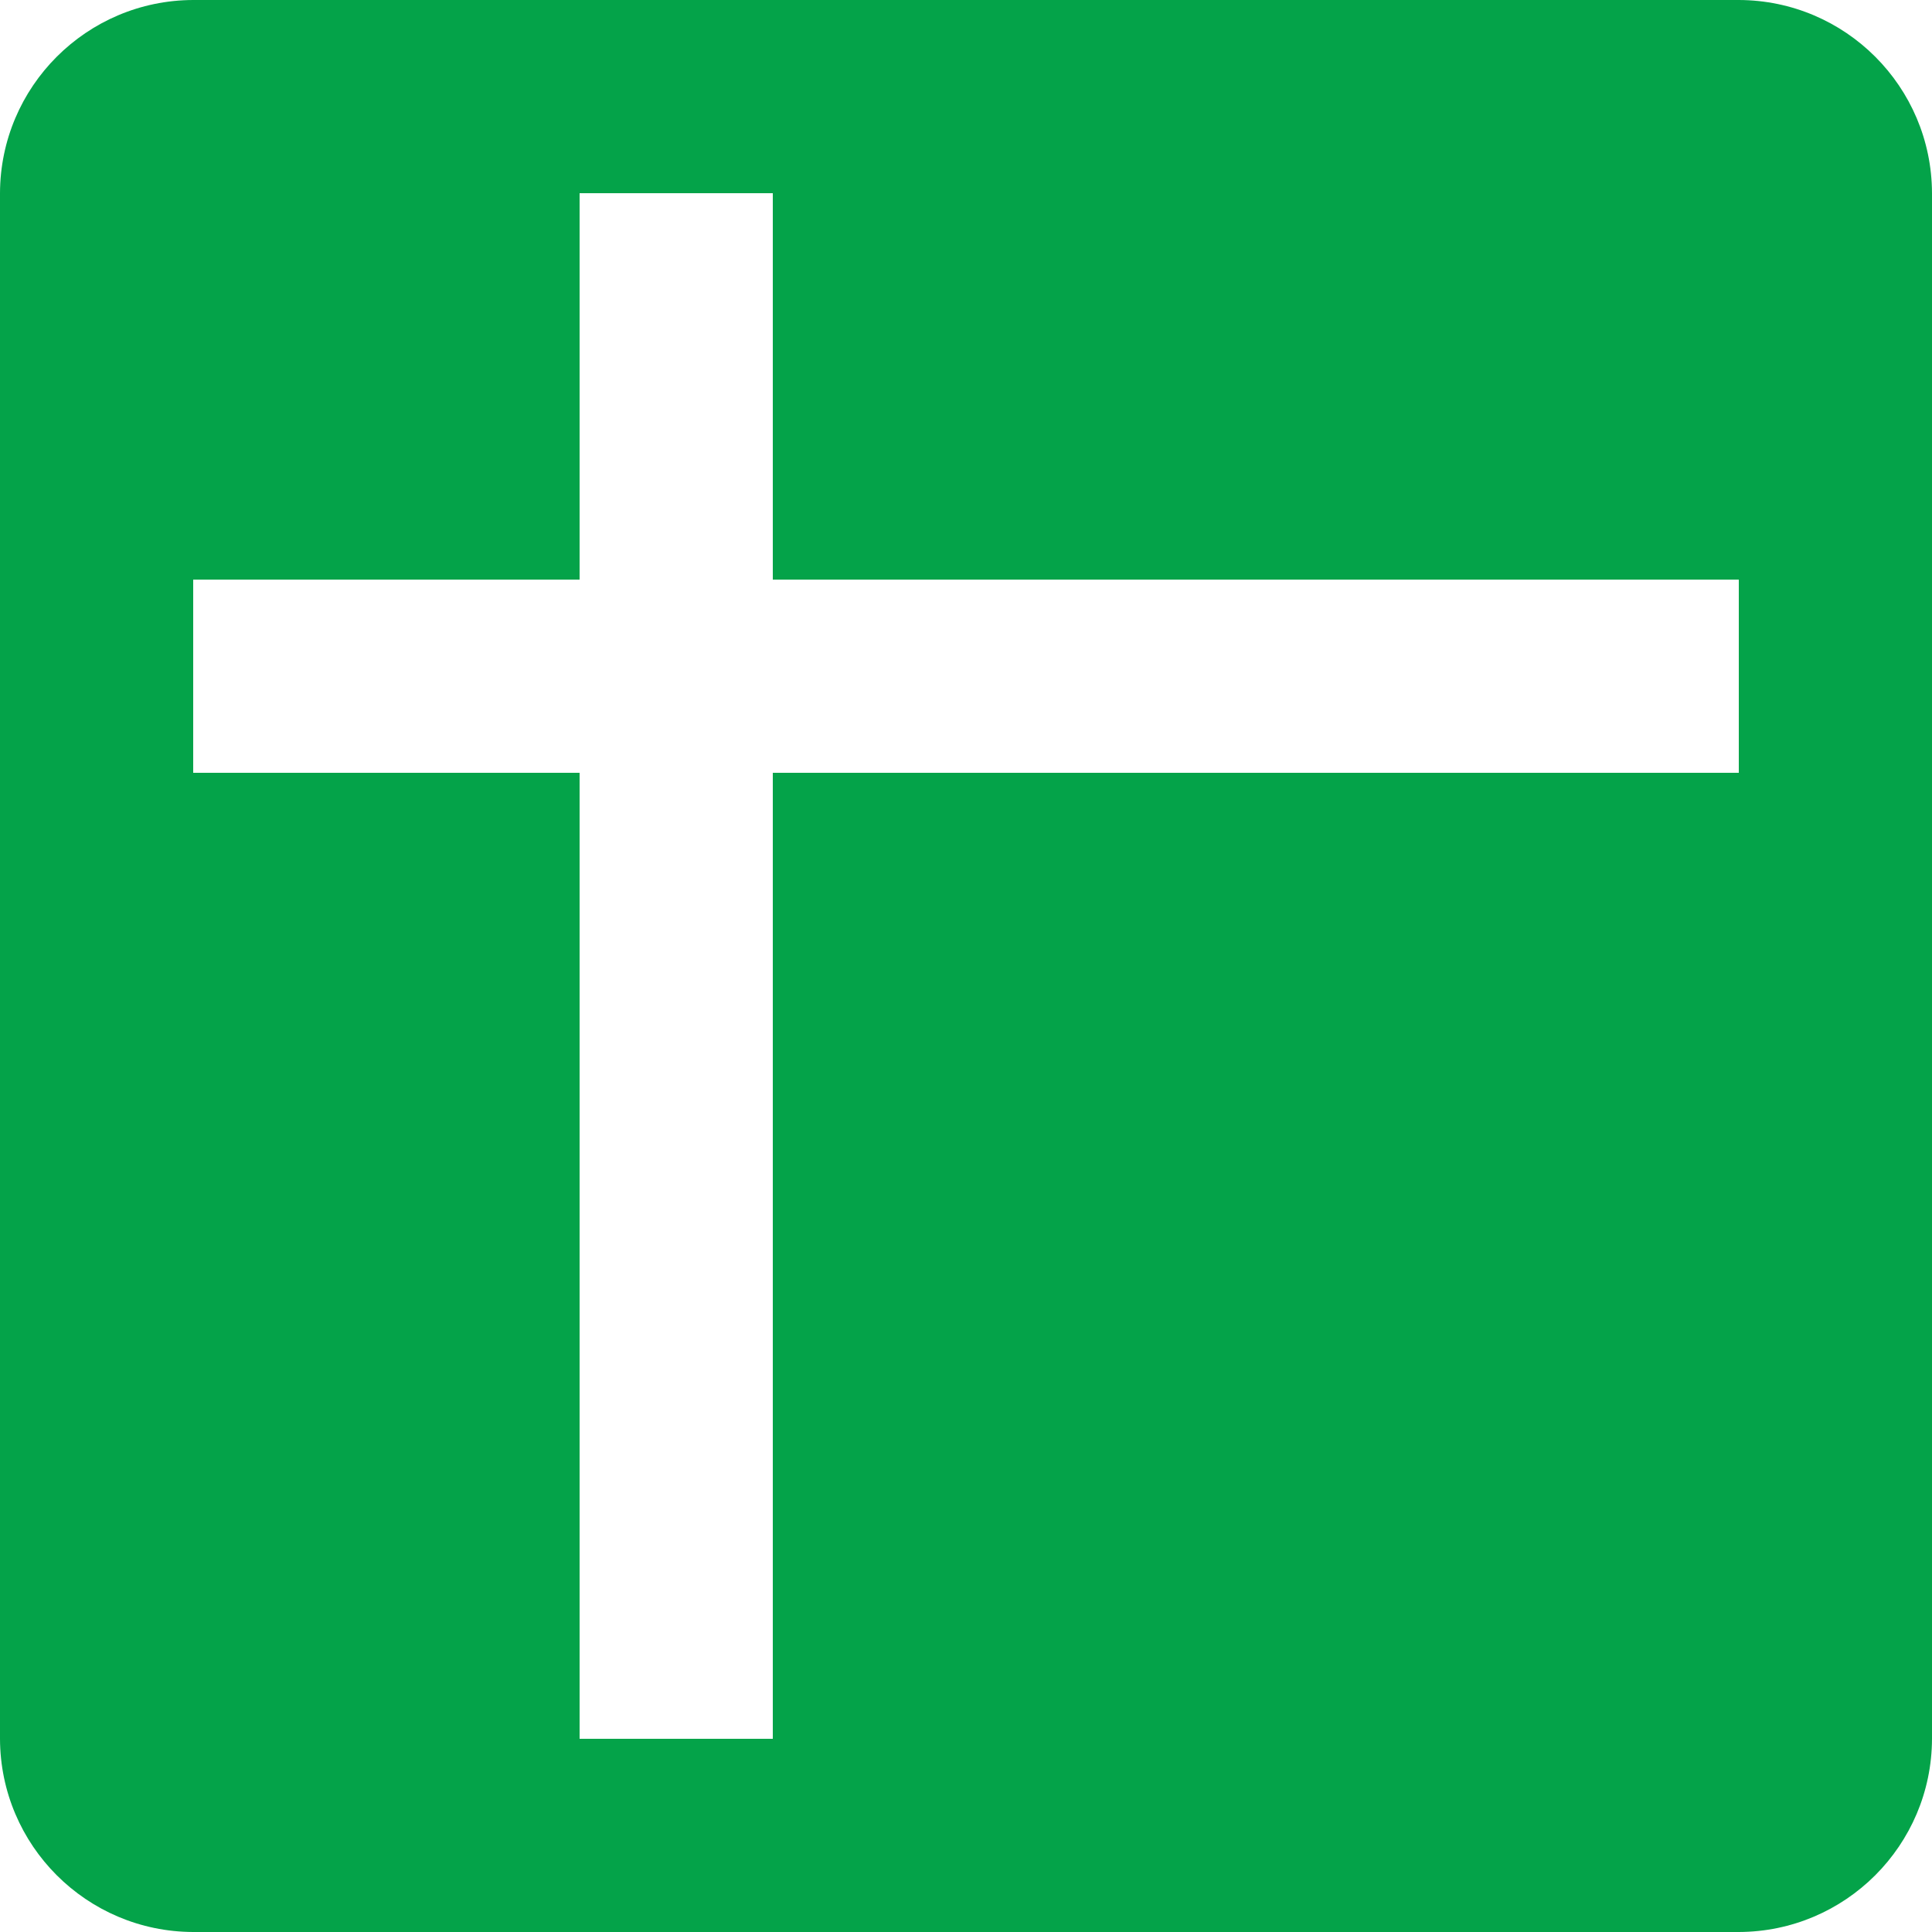
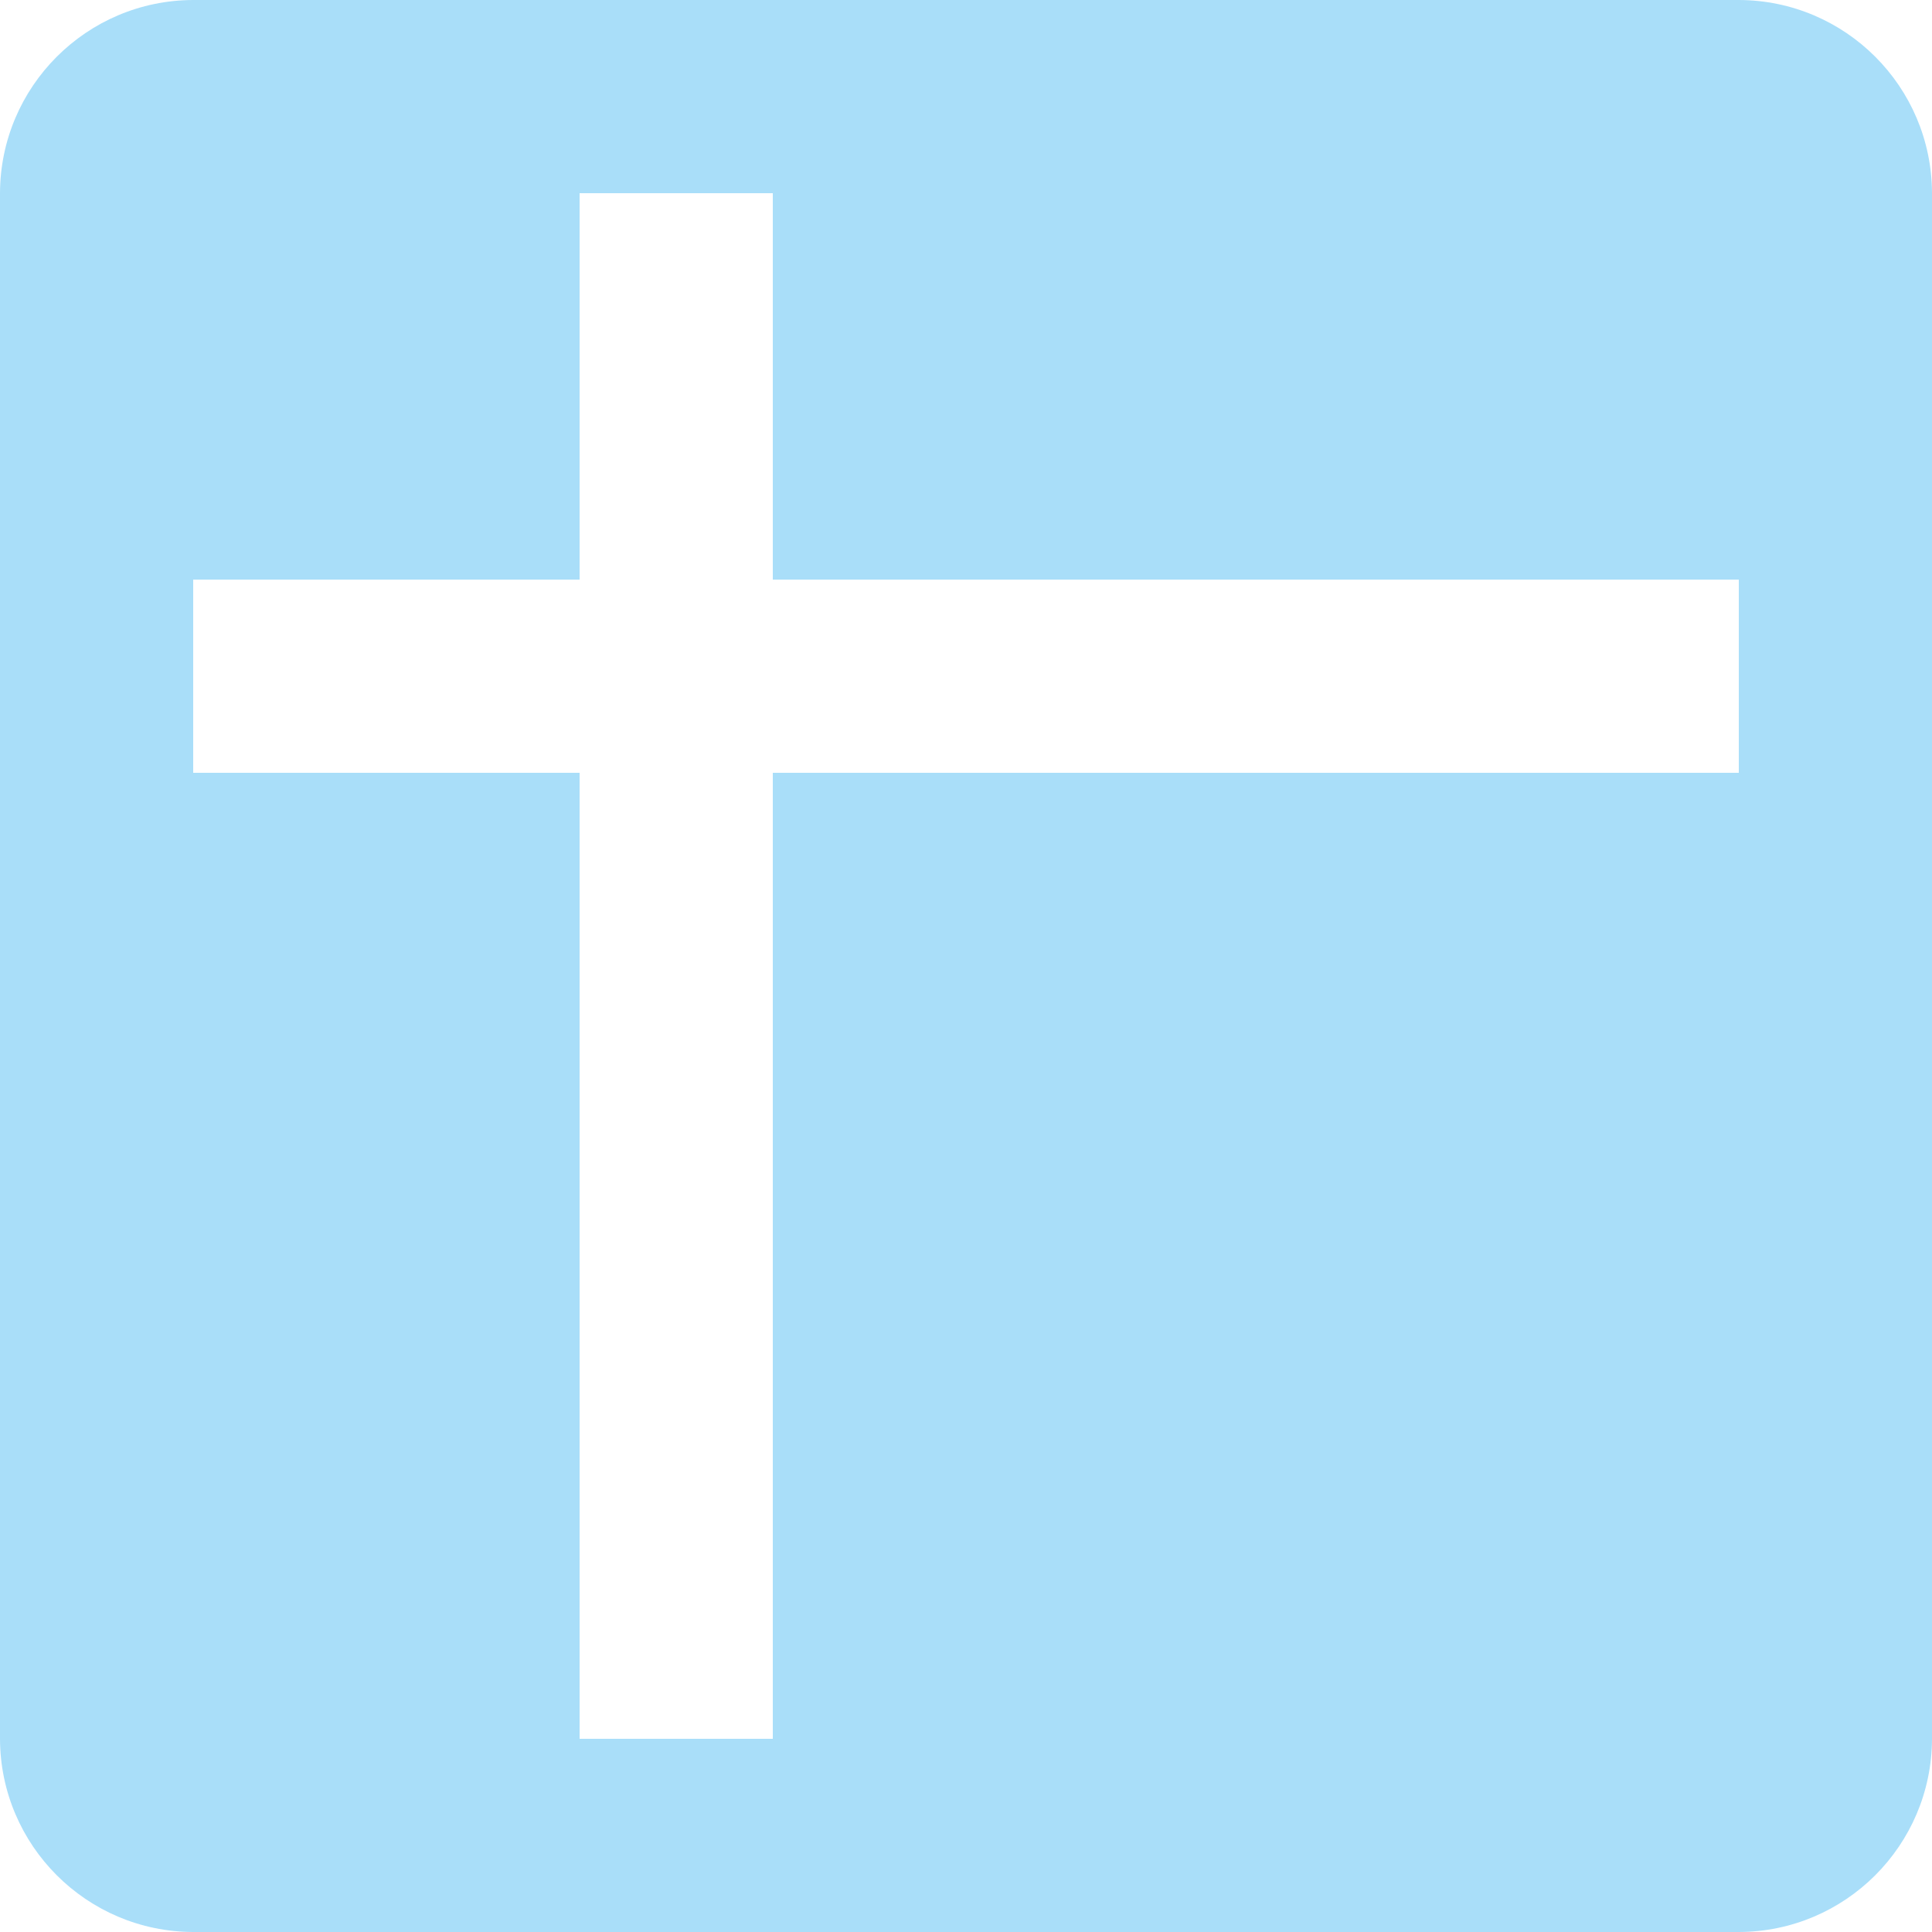
<svg xmlns="http://www.w3.org/2000/svg" width="21" height="21" viewBox="0 0 21 21">
-   <path id="noun_New_Spreadsheet_61588" data-name="noun_New Spreadsheet_61588" d="M20.9,2H4.1A2.106,2.106,0,0,0,2,4.1V20.9A2.106,2.106,0,0,0,4.1,23H20.9A2.106,2.106,0,0,0,23,20.9V4.1A2.106,2.106,0,0,0,20.9,2Zm0,8.4H10.4V20.9H8.3V10.4H4.1V8.3H8.3V4.1h2.1V8.3H20.9Z" transform="translate(-2 -2)" fill="#04a349" />
+   <path id="noun_New_Spreadsheet_61588" data-name="noun_New Spreadsheet_61588" d="M20.9,2H4.1A2.106,2.106,0,0,0,2,4.1V20.9A2.106,2.106,0,0,0,4.1,23H20.9A2.106,2.106,0,0,0,23,20.9V4.1A2.106,2.106,0,0,0,20.9,2Zm0,8.4H10.4V20.9H8.3V10.4H4.1V8.3H8.3V4.1h2.1V8.3H20.9Z" transform="translate(-2 -2)" fill="#a9def9" />
</svg>
